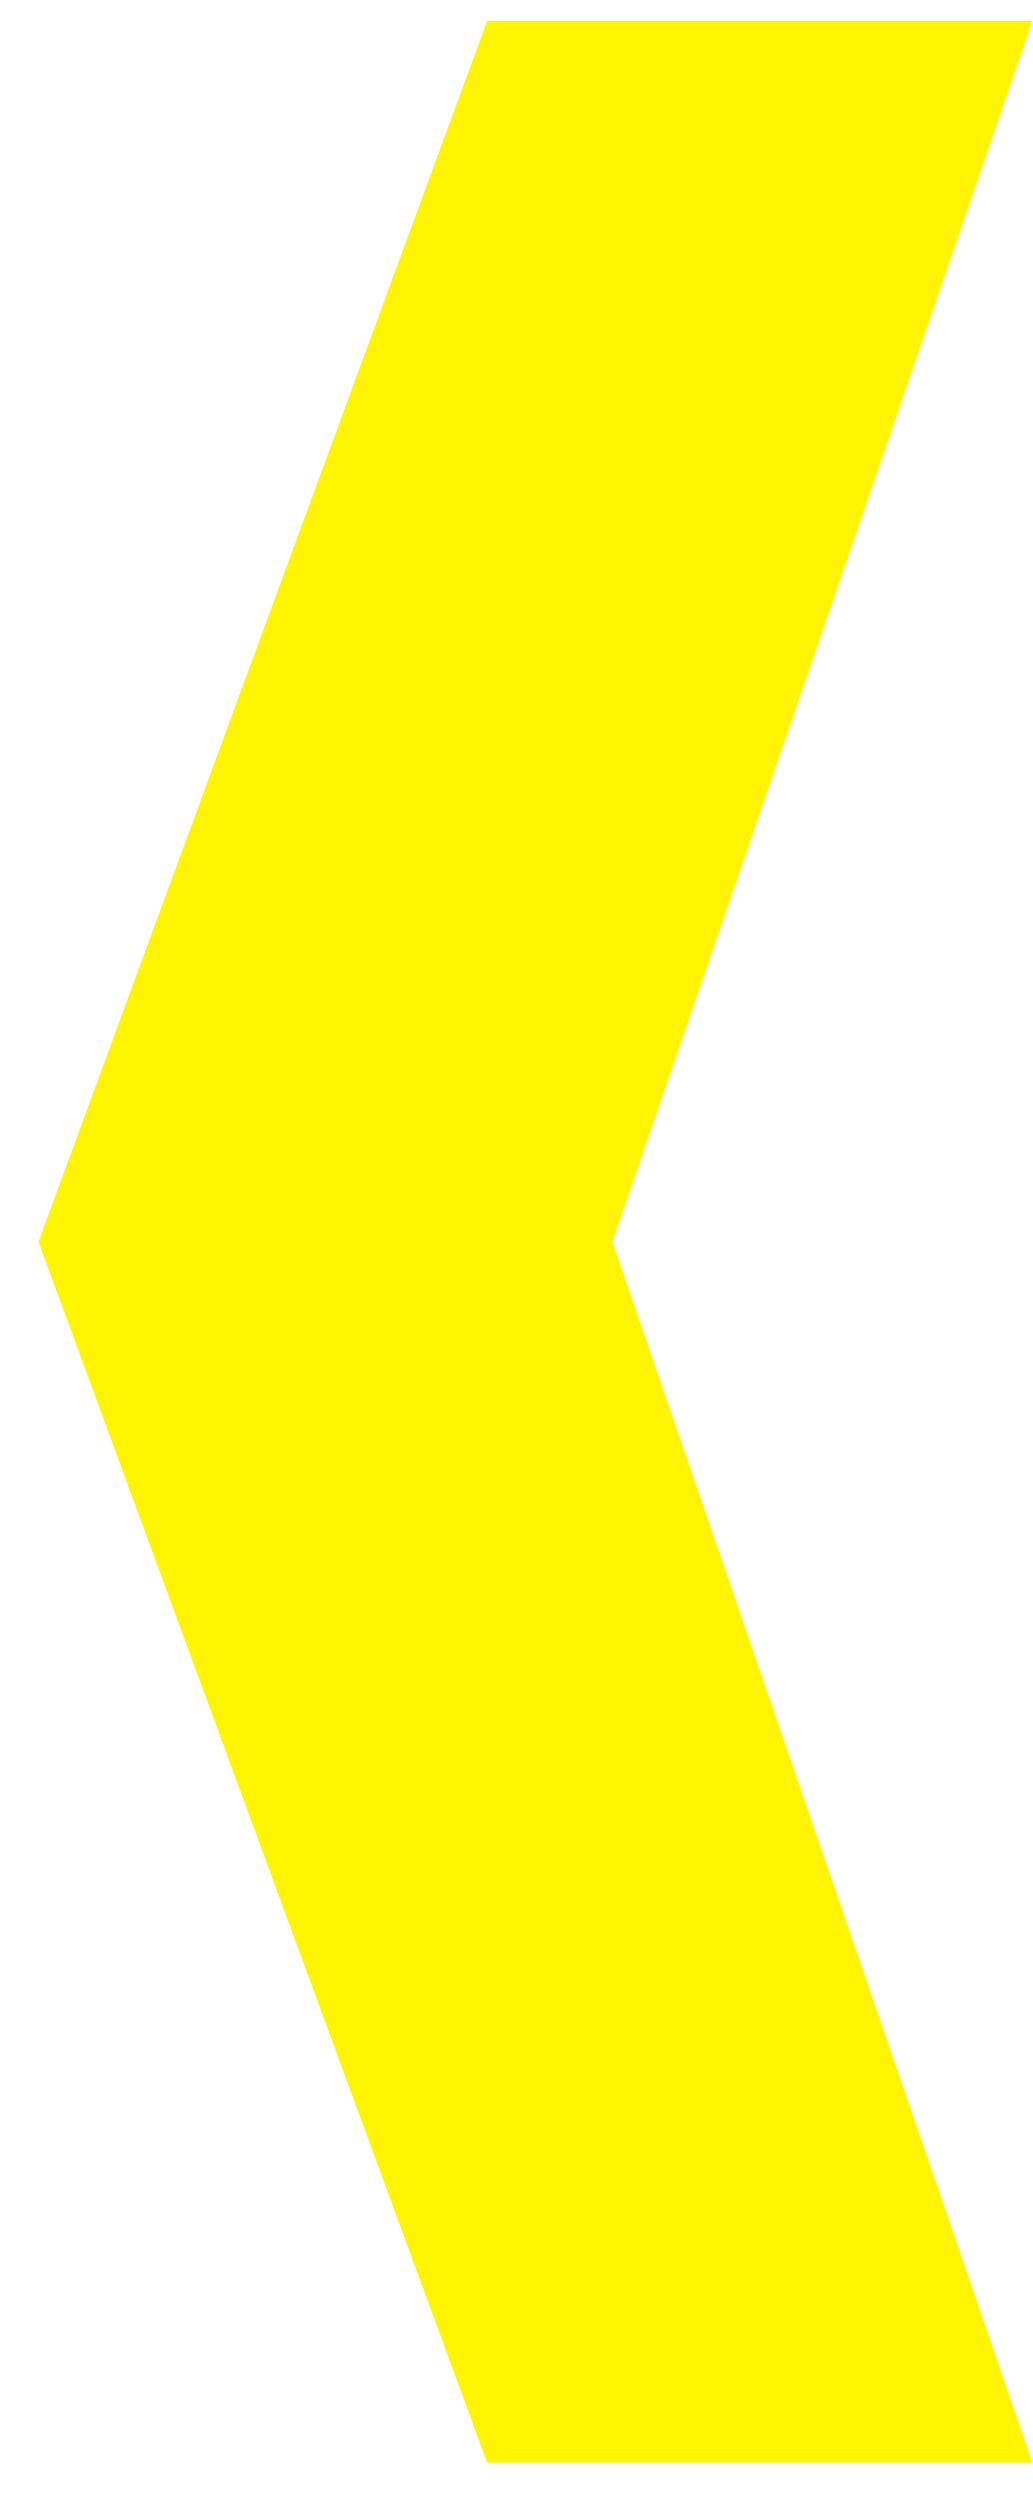
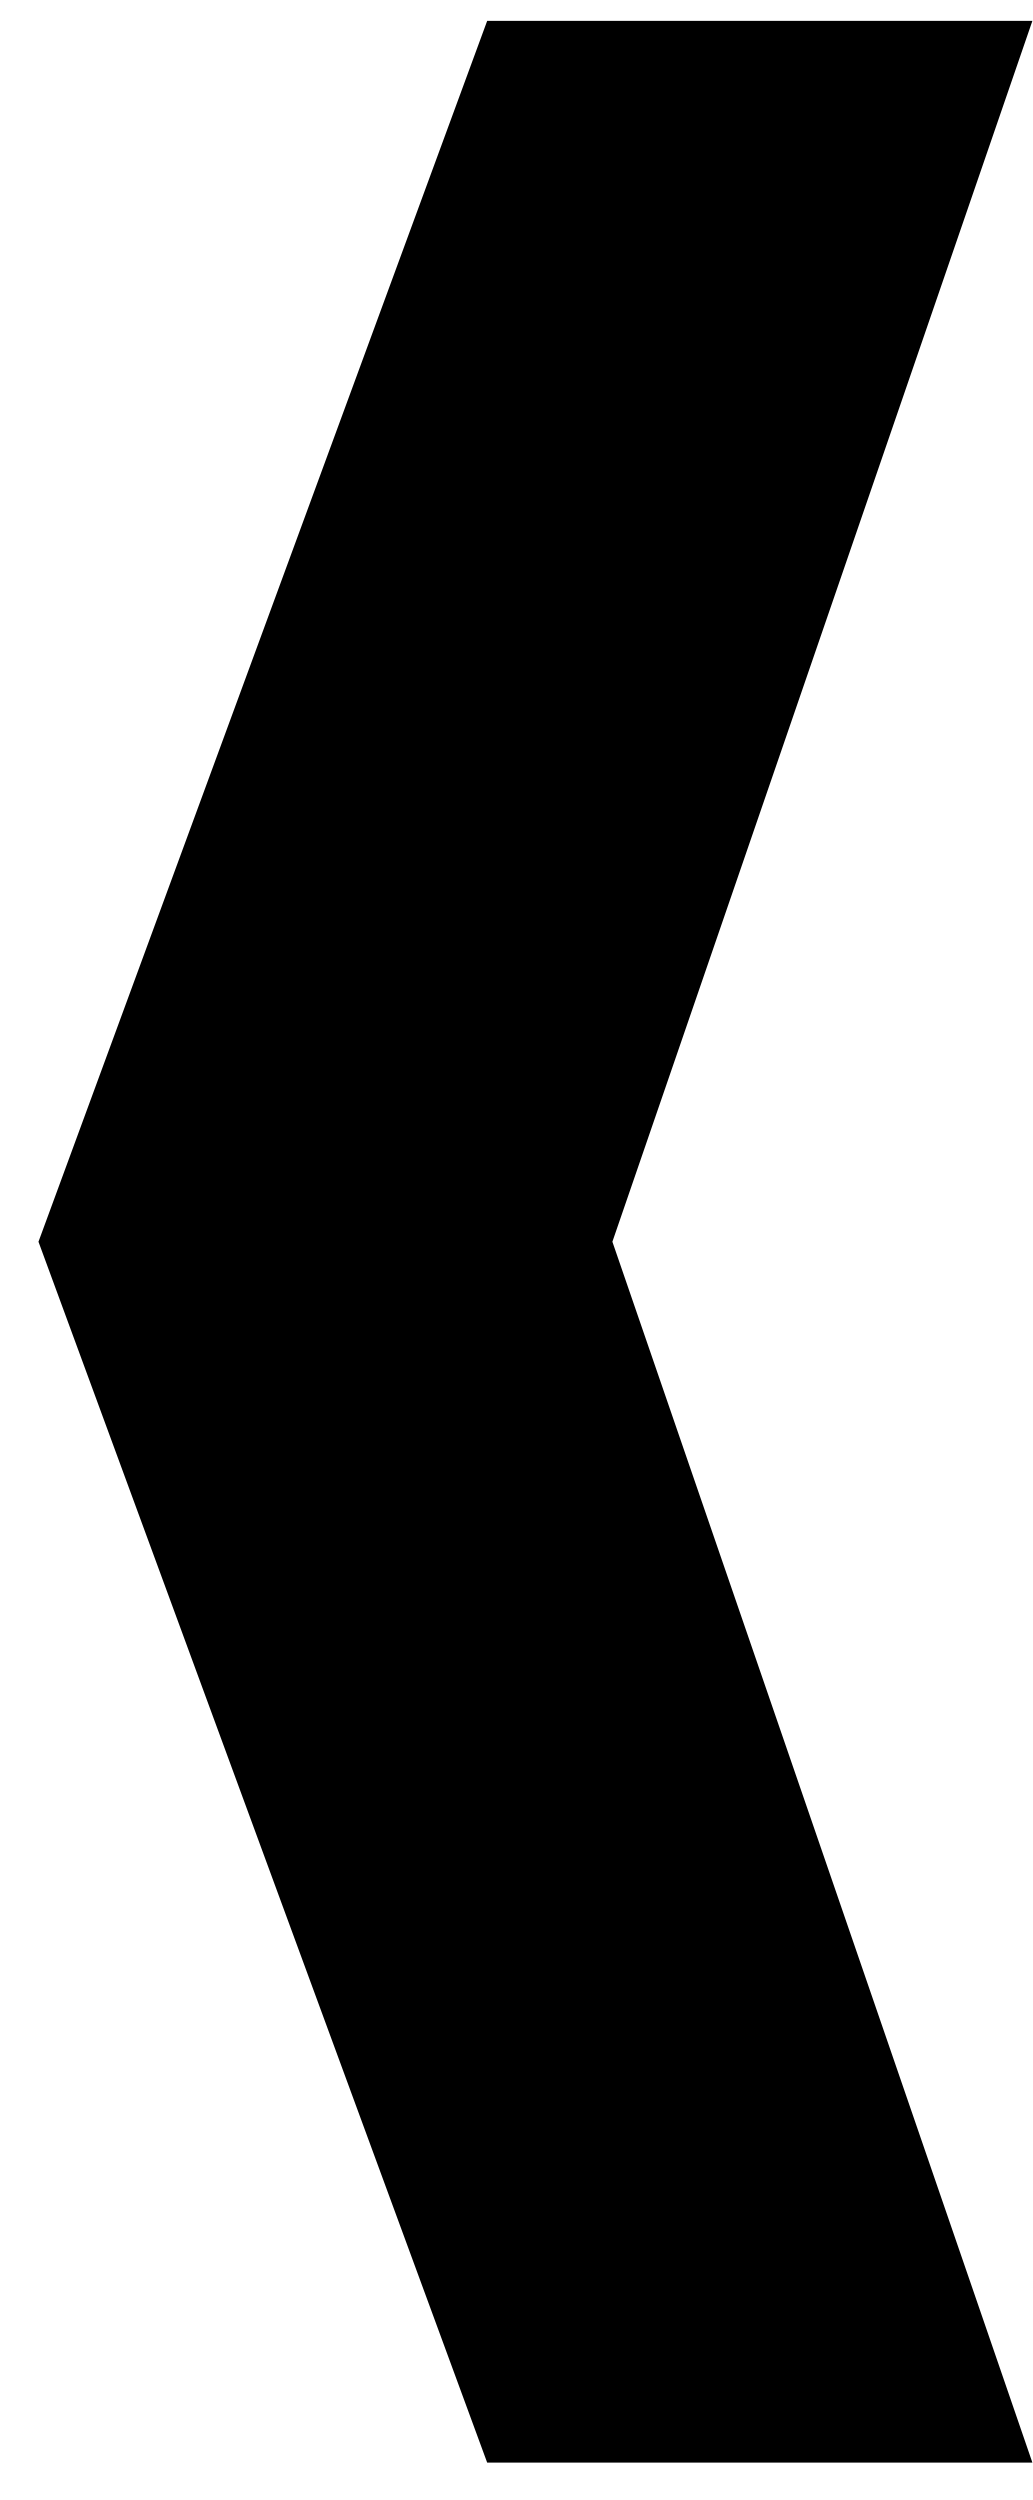
- <svg xmlns="http://www.w3.org/2000/svg" width="19" height="46" viewBox="0 0 19 46" fill="none">
-   <path d="M0.708 22.848L8.964 0.384H18.996L11.268 22.848L18.996 45.312H8.964L0.708 22.848Z" fill="#FFF500" />
+ <svg xmlns="http://www.w3.org/2000/svg" width="19" height="46" viewBox="0 0 19 46" fill="inherit">
+   <path d="M0.708 22.848L8.964 0.384H18.996L11.268 22.848L18.996 45.312H8.964L0.708 22.848Z" fill="inherit" />
</svg>
